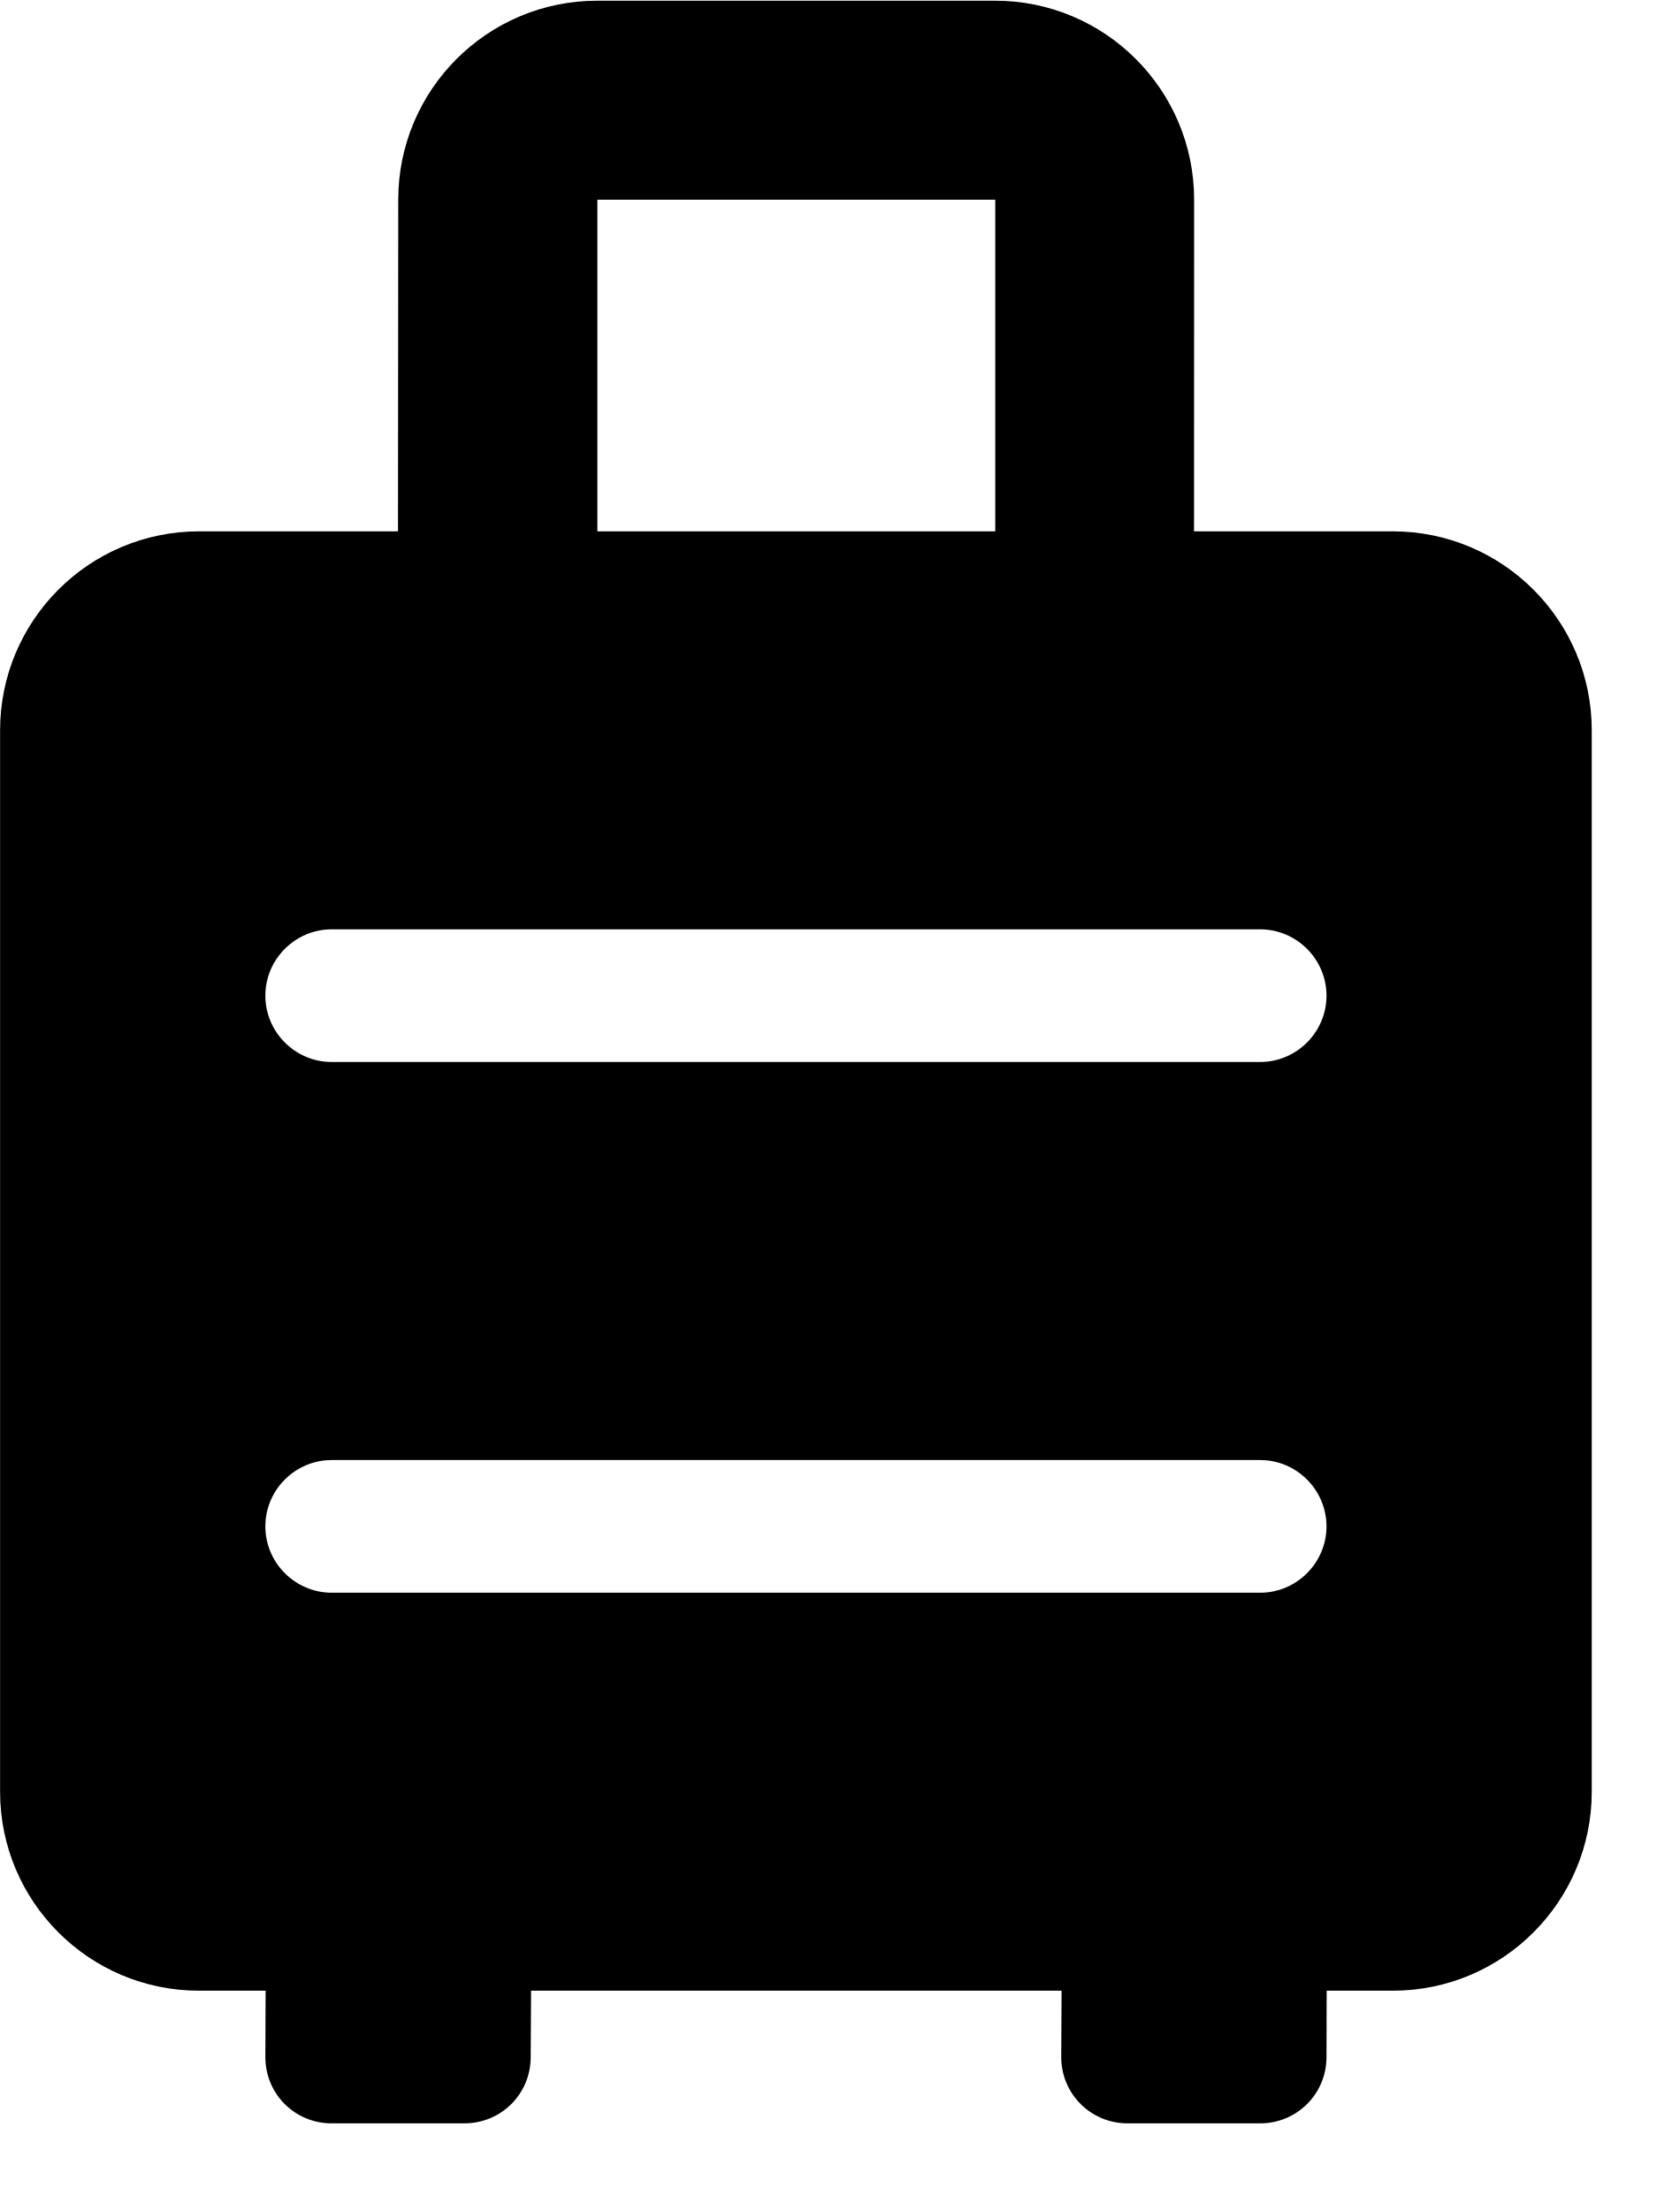
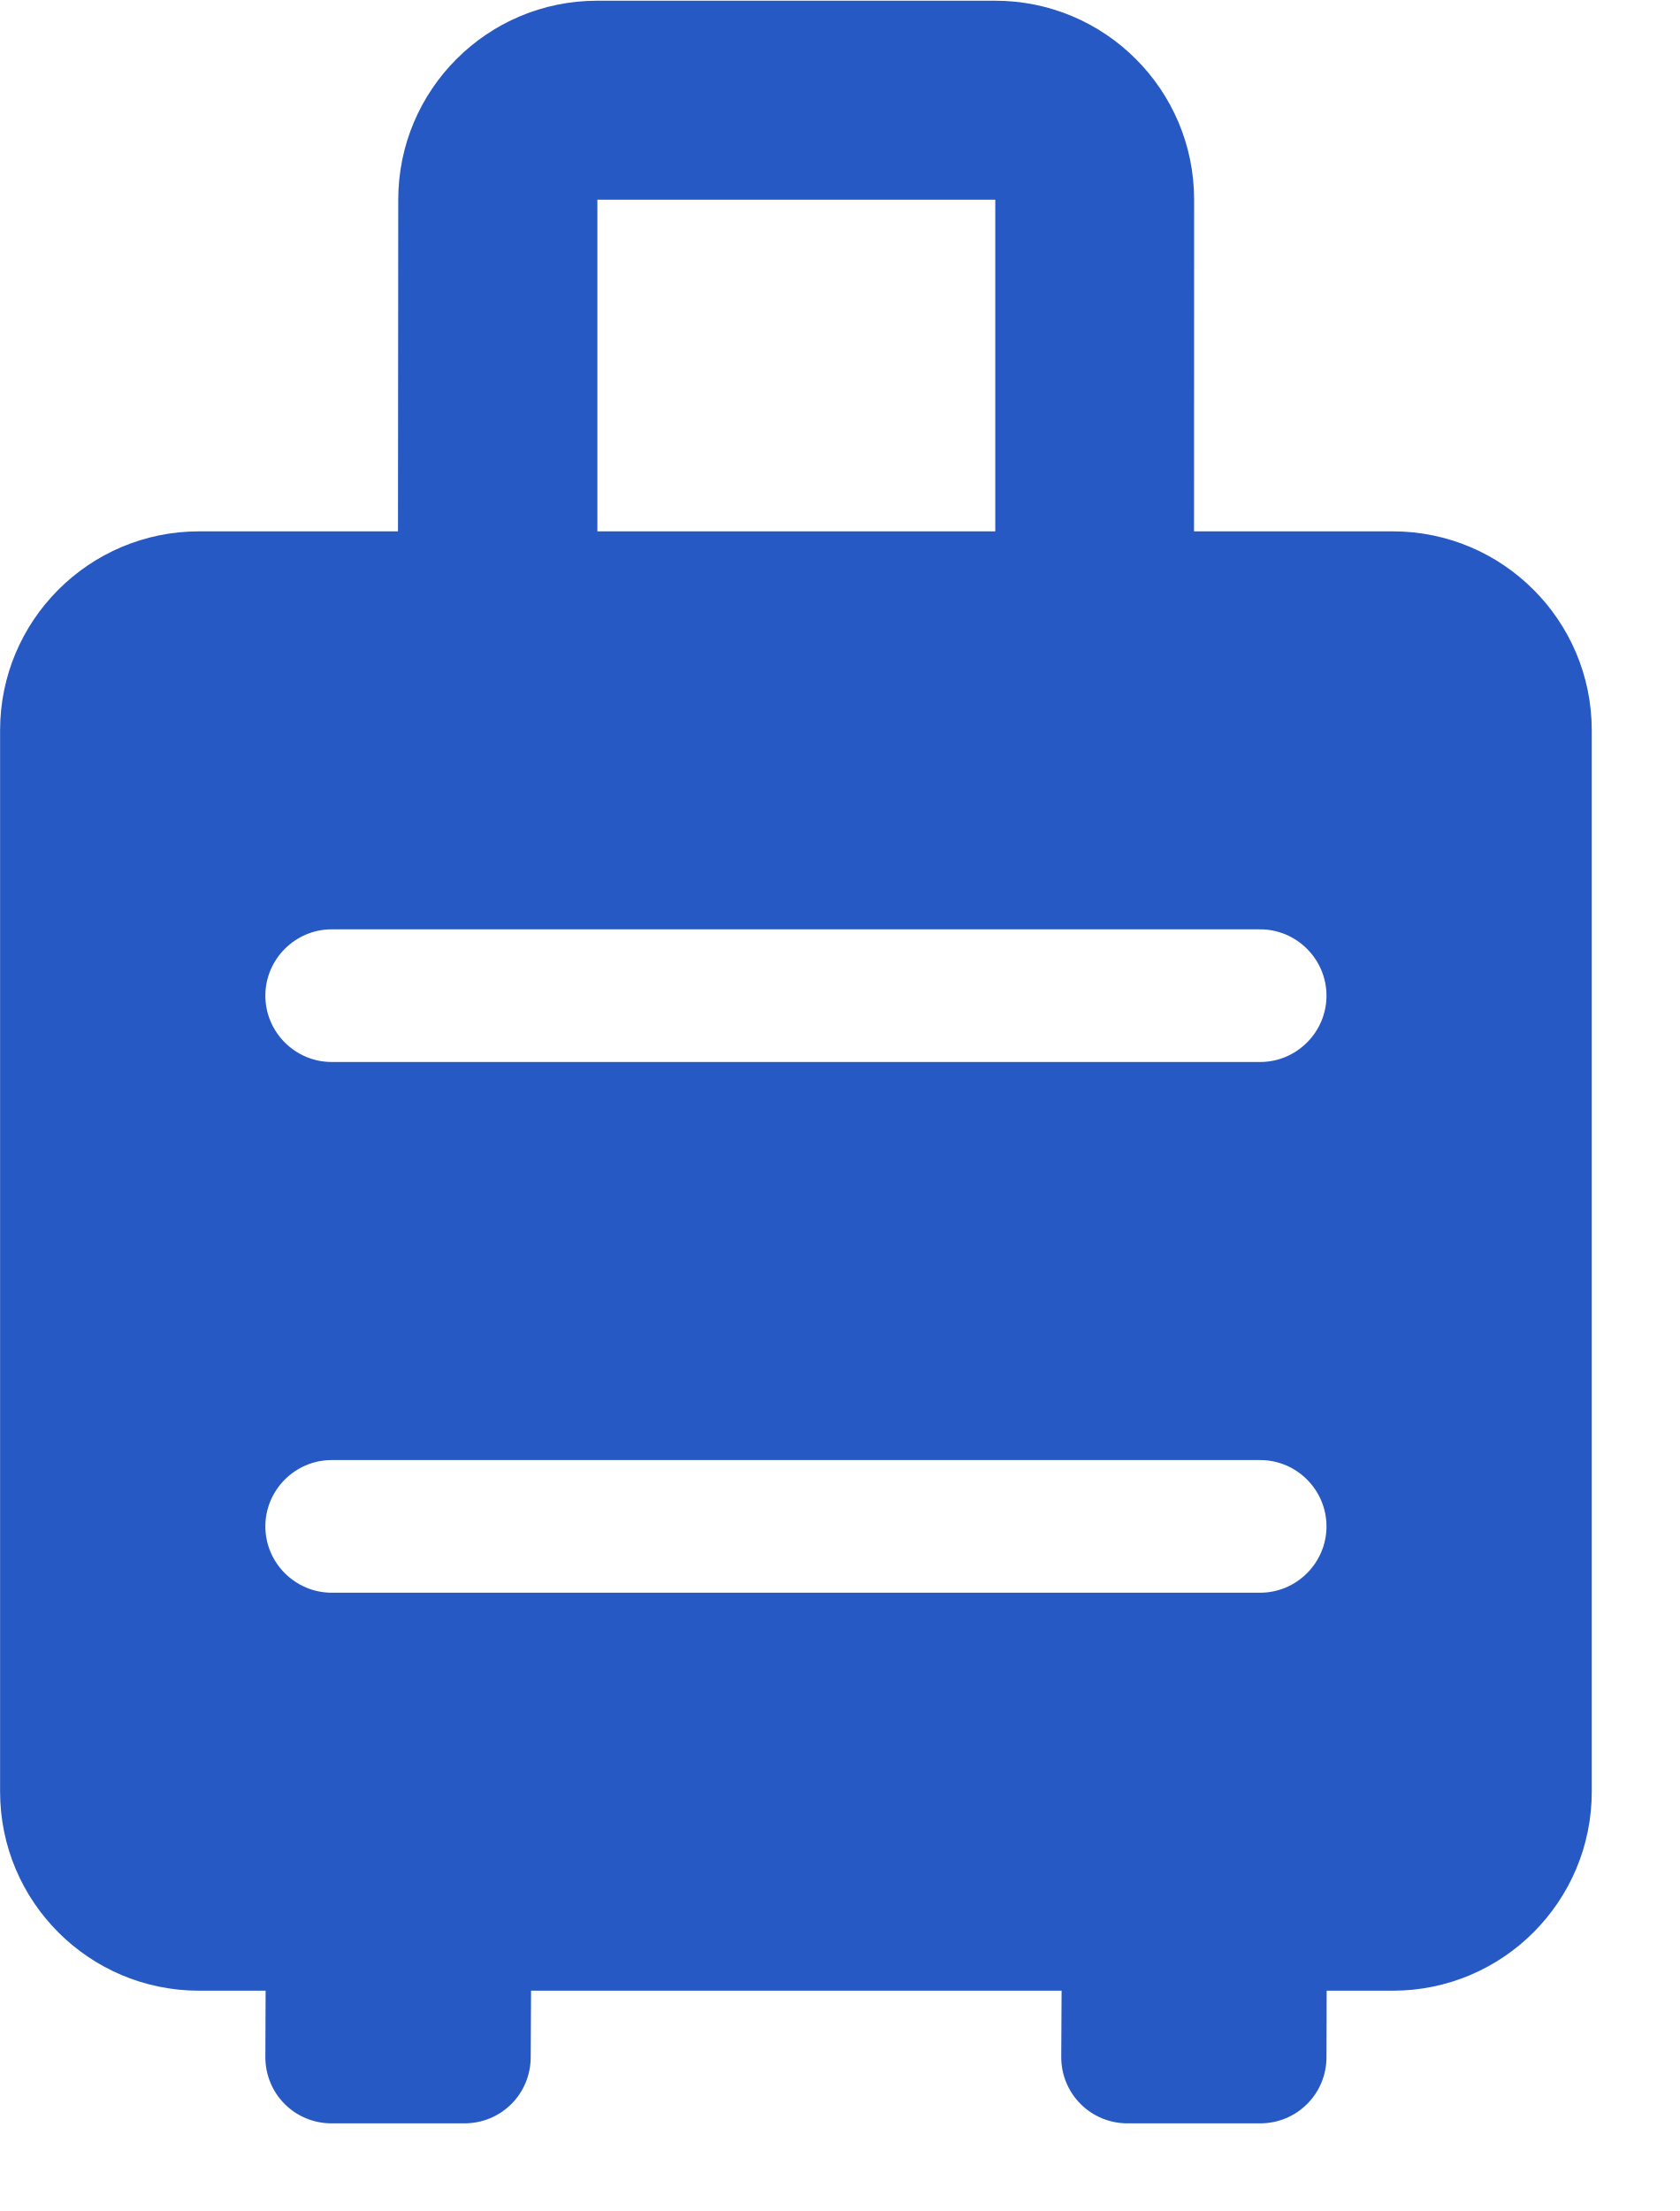
<svg xmlns="http://www.w3.org/2000/svg" width="19" height="25" viewBox="0 0 19 25" fill="none">
-   <path d="M15.752 6.008H13.504L13.505 2.258C13.505 1.016 12.497 0.008 11.255 0.008H6.754C5.512 0.008 4.504 1.016 4.504 2.258L4.501 6.008H2.251C1.009 6.008 0.001 7.016 0.001 8.258V20.259C0.001 21.501 1.009 22.509 2.251 22.509H3.004L3.001 23.259C3.001 23.676 3.334 24.009 3.751 24.009H5.251C5.669 24.009 6.002 23.676 6.002 23.259L6.006 22.509H12.006L12.002 23.259C12.002 23.675 12.336 24.009 12.752 24.009H14.252C14.668 24.009 15.002 23.675 15.002 23.259L15.004 22.509H15.752C16.994 22.509 18.002 21.501 18.002 20.259V8.258C18.002 7.016 16.994 6.008 15.752 6.008ZM6.756 2.258H11.256V6.008H6.756V2.258ZM14.252 18.009H3.751C3.339 18.009 3.001 17.671 3.001 17.259C3.001 16.846 3.339 16.509 3.751 16.509H14.252C14.664 16.509 15.002 16.846 15.002 17.259C15.002 17.671 14.664 18.009 14.252 18.009ZM14.252 12.008H3.751C3.339 12.008 3.001 11.671 3.001 11.258C3.001 10.846 3.339 10.508 3.751 10.508H14.252C14.664 10.508 15.002 10.846 15.002 11.258C15.002 11.671 14.664 12.008 14.252 12.008Z" fill="black" />
+   <path d="M15.752 6.008H13.504L13.505 2.258C13.505 1.016 12.497 0.008 11.255 0.008H6.754C5.512 0.008 4.504 1.016 4.504 2.258L4.501 6.008H2.251C1.009 6.008 0.001 7.016 0.001 8.258V20.259C0.001 21.501 1.009 22.509 2.251 22.509H3.004L3.001 23.259C3.001 23.676 3.334 24.009 3.751 24.009H5.251C5.669 24.009 6.002 23.676 6.002 23.259L6.006 22.509H12.006L12.002 23.259C12.002 23.675 12.336 24.009 12.752 24.009H14.252C14.668 24.009 15.002 23.675 15.002 23.259L15.004 22.509H15.752C16.994 22.509 18.002 21.501 18.002 20.259V8.258C18.002 7.016 16.994 6.008 15.752 6.008ZM6.756 2.258H11.256V6.008H6.756V2.258ZM14.252 18.009H3.751C3.339 18.009 3.001 17.671 3.001 17.259C3.001 16.846 3.339 16.509 3.751 16.509H14.252C14.664 16.509 15.002 16.846 15.002 17.259C15.002 17.671 14.664 18.009 14.252 18.009ZM14.252 12.008H3.751C3.339 12.008 3.001 11.671 3.001 11.258C3.001 10.846 3.339 10.508 3.751 10.508H14.252C14.664 10.508 15.002 10.846 15.002 11.258C15.002 11.671 14.664 12.008 14.252 12.008Z" fill="#2659C3" />
</svg>
